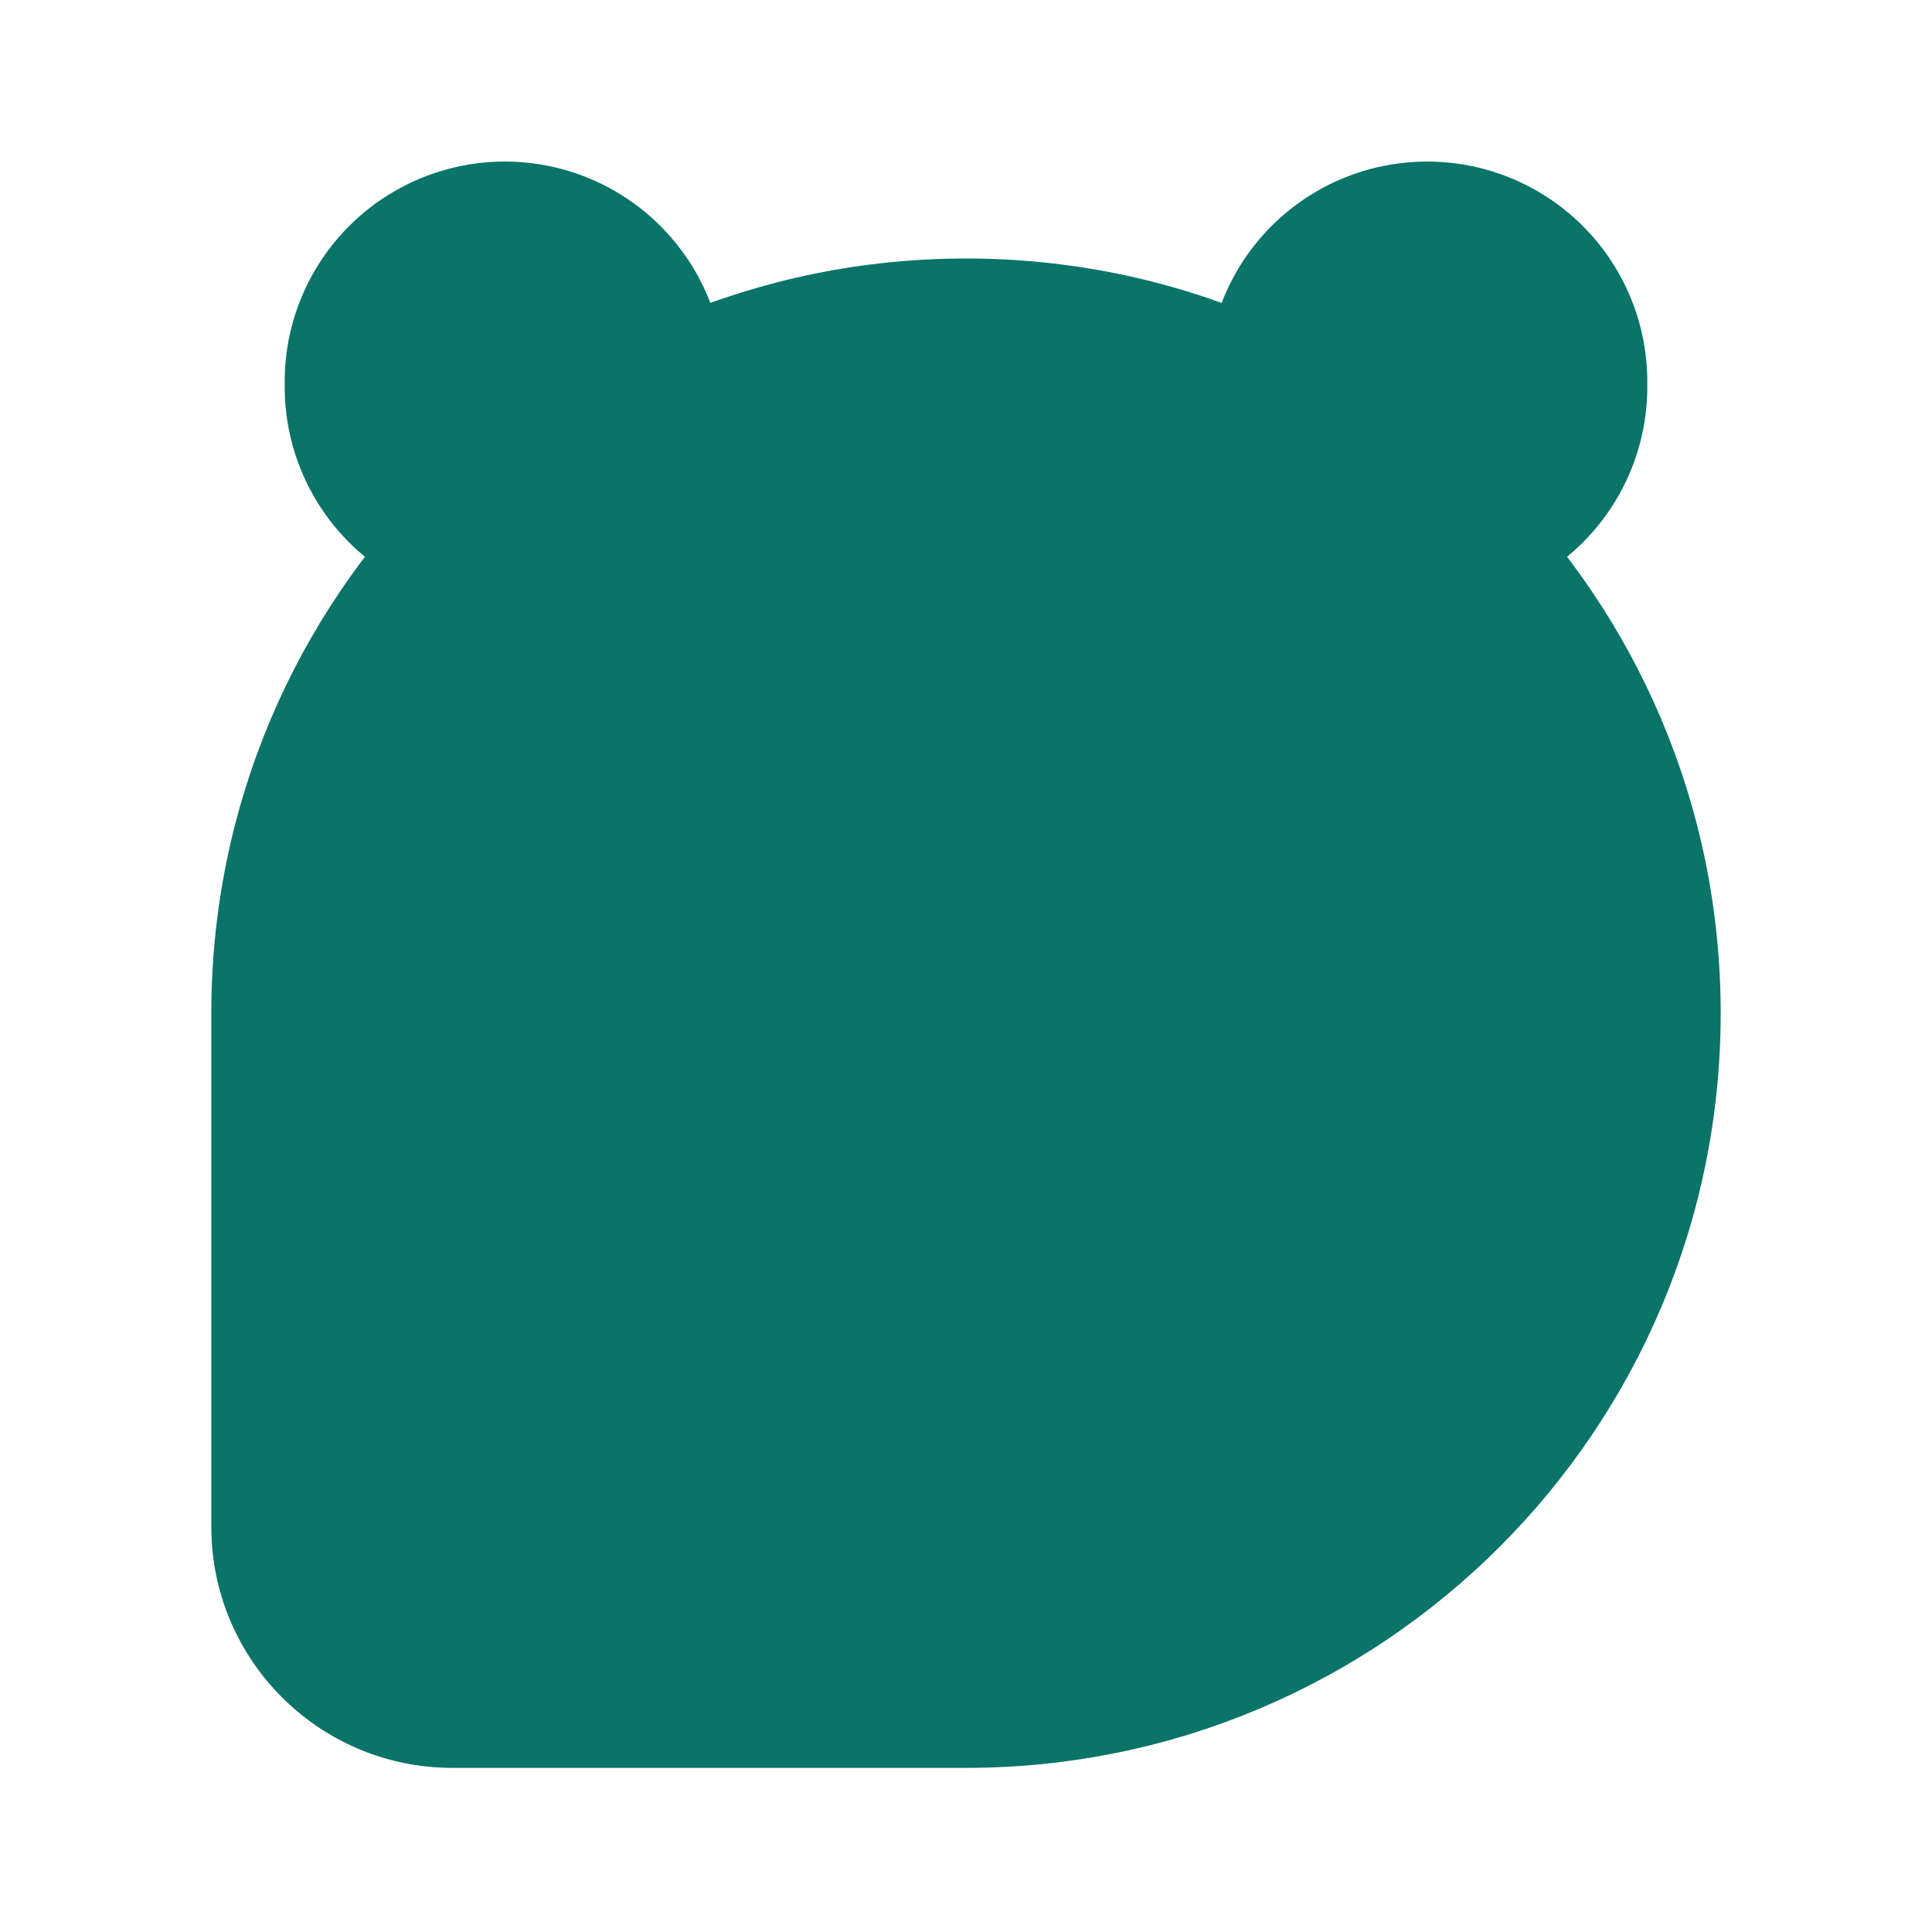
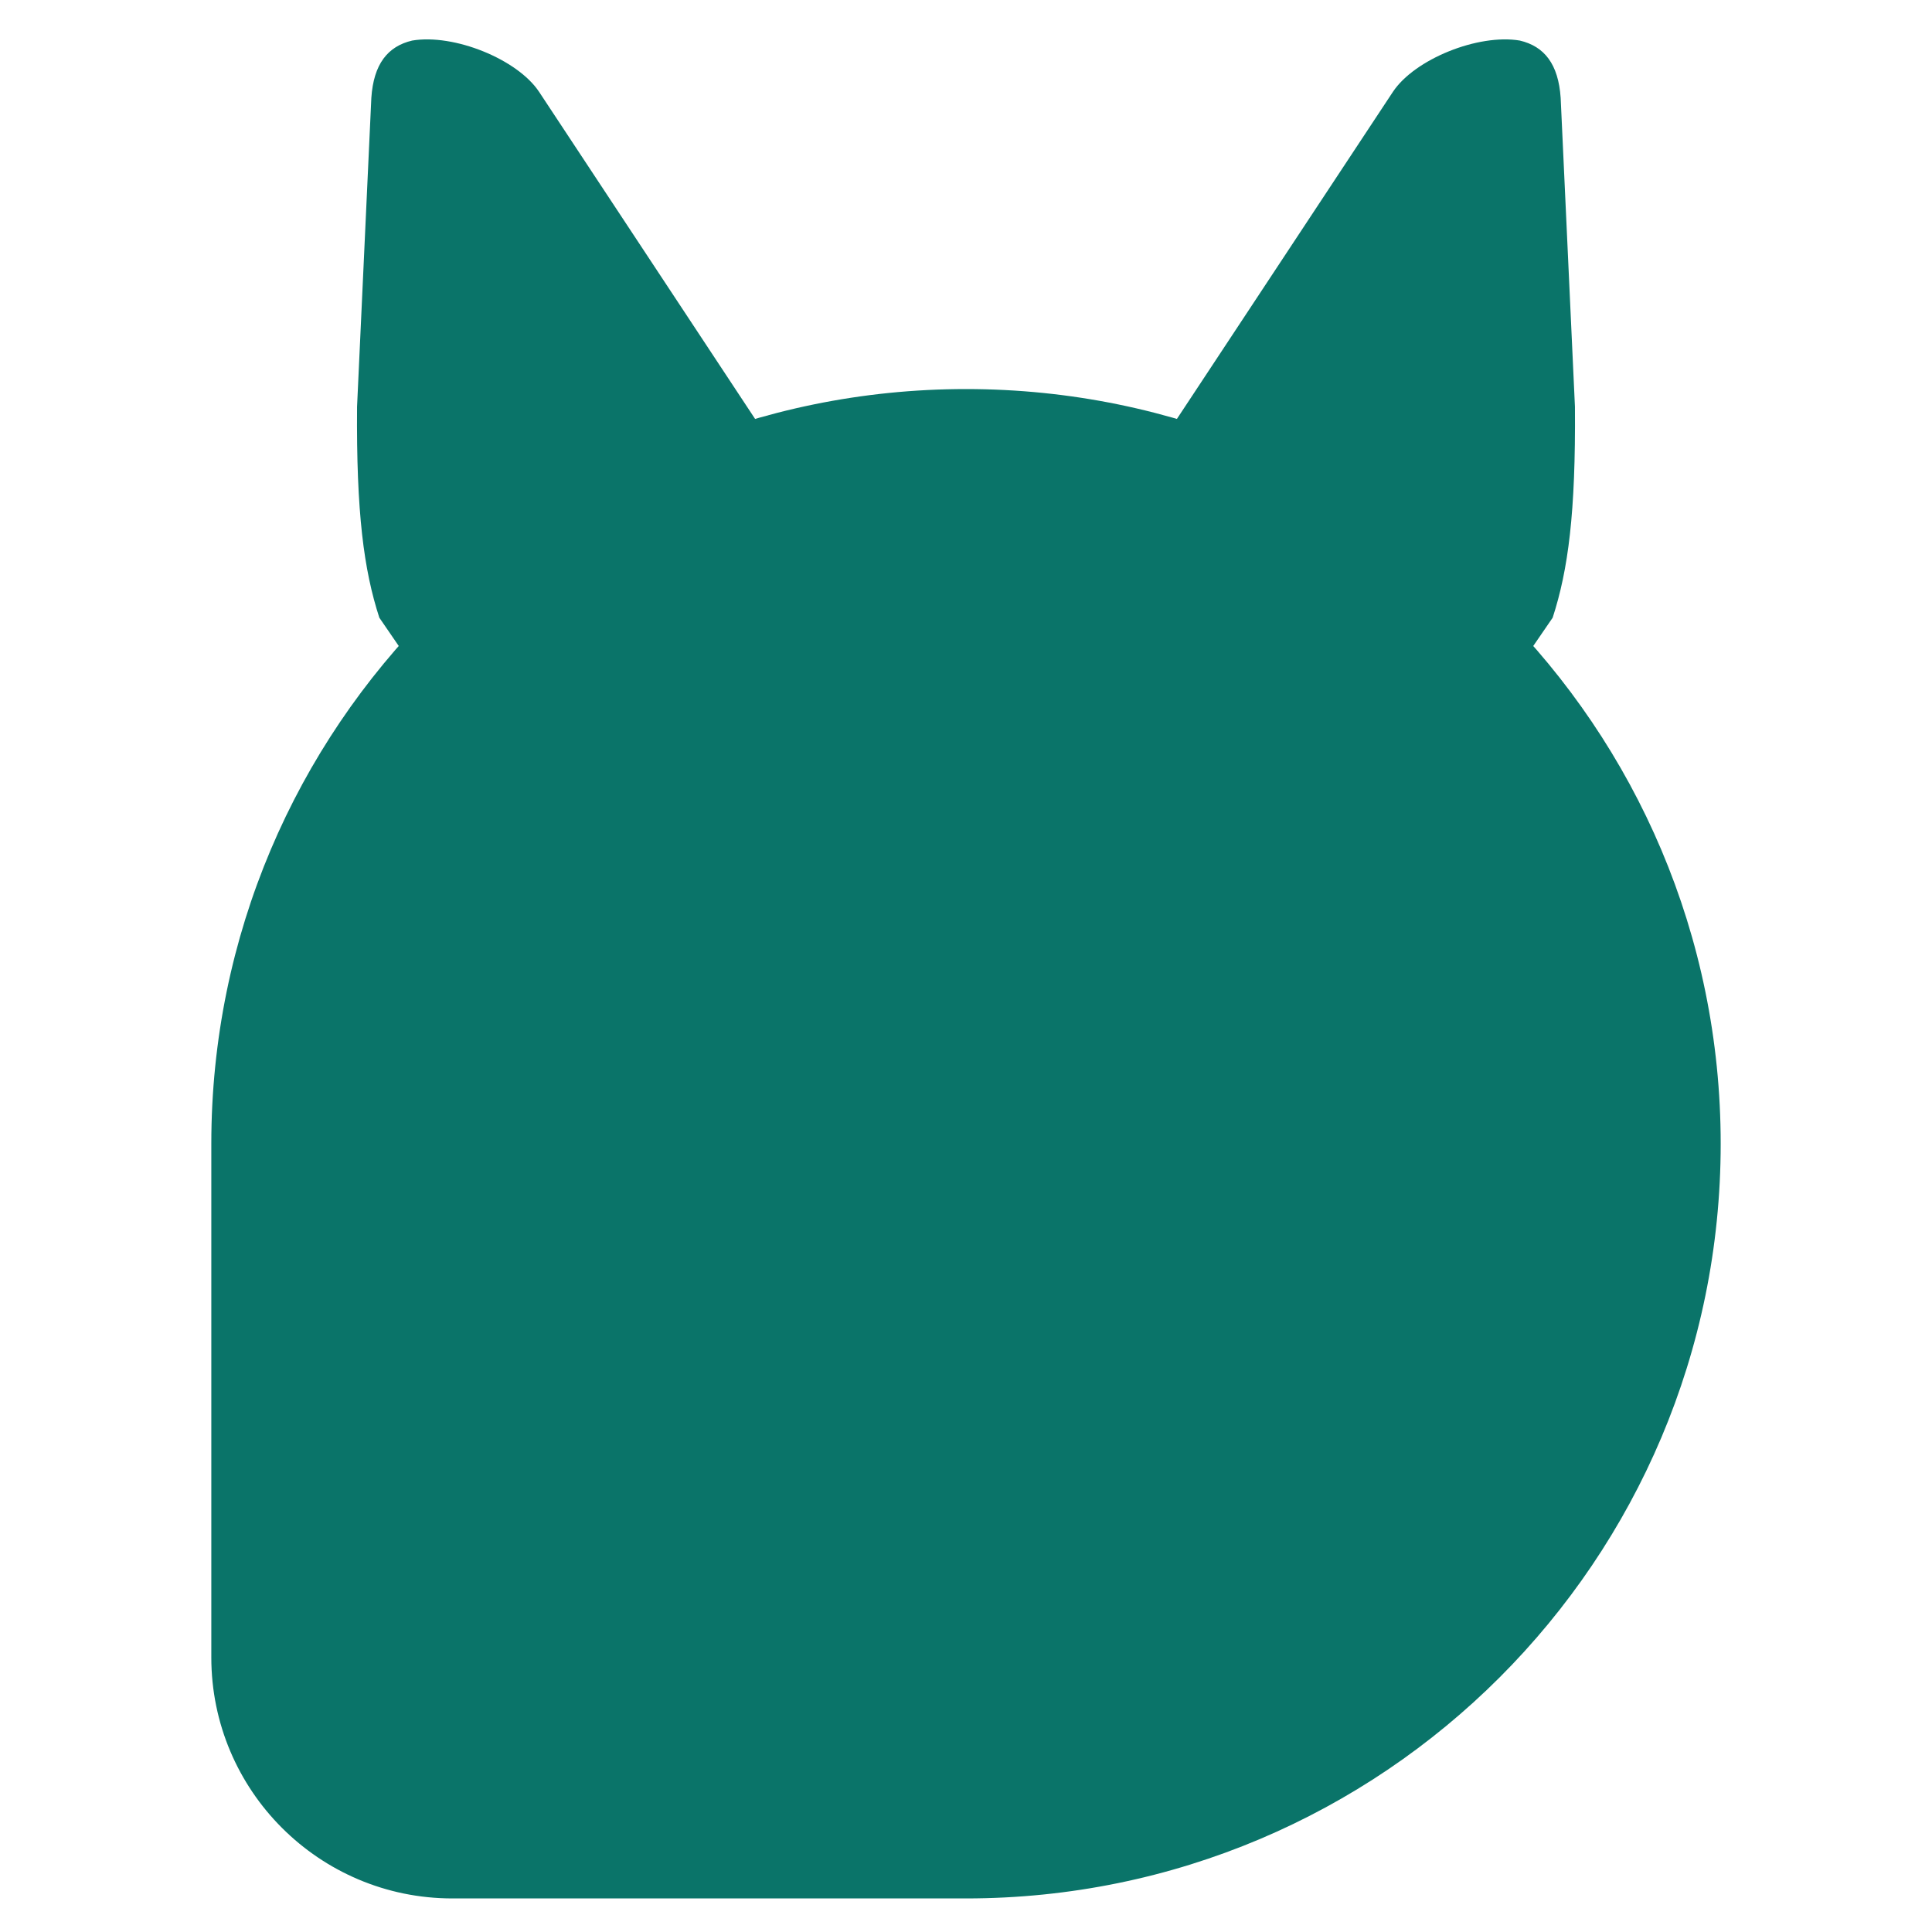
<svg xmlns="http://www.w3.org/2000/svg" viewBox="0 0 64 64" role="img" aria-label="Kelpie">
-   <path fill="#0A7469" d="M32,8.563H32A25,25 0 0 1 57,33.563V33.563A25,25 0 0 1 32,58.563H14.986A7.986,7.986 0 0 1 7,50.576V33.563A25,25 0 0 1 32,8.563ZM9.431,12.729a7.292,7.292 0 1 1 14.583,0a7.292,7.292 0 1 1 -14.583,0ZM39.986,12.729a7.292,7.292 0 1 1 14.583,0a7.292,7.292 0 1 1 -14.583,0Z" />
+   <path fill="#0A7469" d="M32,12.888H32A25,25 0 0 1 57,37.888V37.888A25,25 0 0 1 32,62.888H14.986A7.986,7.986 0 0 1 7,54.902V37.888A25,25 0 0 1 32,12.888ZM25.045,13.925 L22.967,21.464 L14.369,23.09 L12.566,20.462 C12.051,18.877 11.801,16.987 11.828,13.474 L12.301,3.243 C12.376,2.124 12.841,1.534 13.656,1.343 C15.04,1.112 17.142,1.962 17.859,3.044 L25.045,13.925 ZM38.955,13.925 L46.141,3.044 C46.858,1.962 48.96,1.112 50.344,1.343 C51.159,1.534 51.624,2.124 51.699,3.243 L52.172,13.474 C52.199,16.987 51.949,18.877 51.434,20.462 L49.631,23.09 L41.033,21.464 L38.955,13.925 Z" />
</svg>
